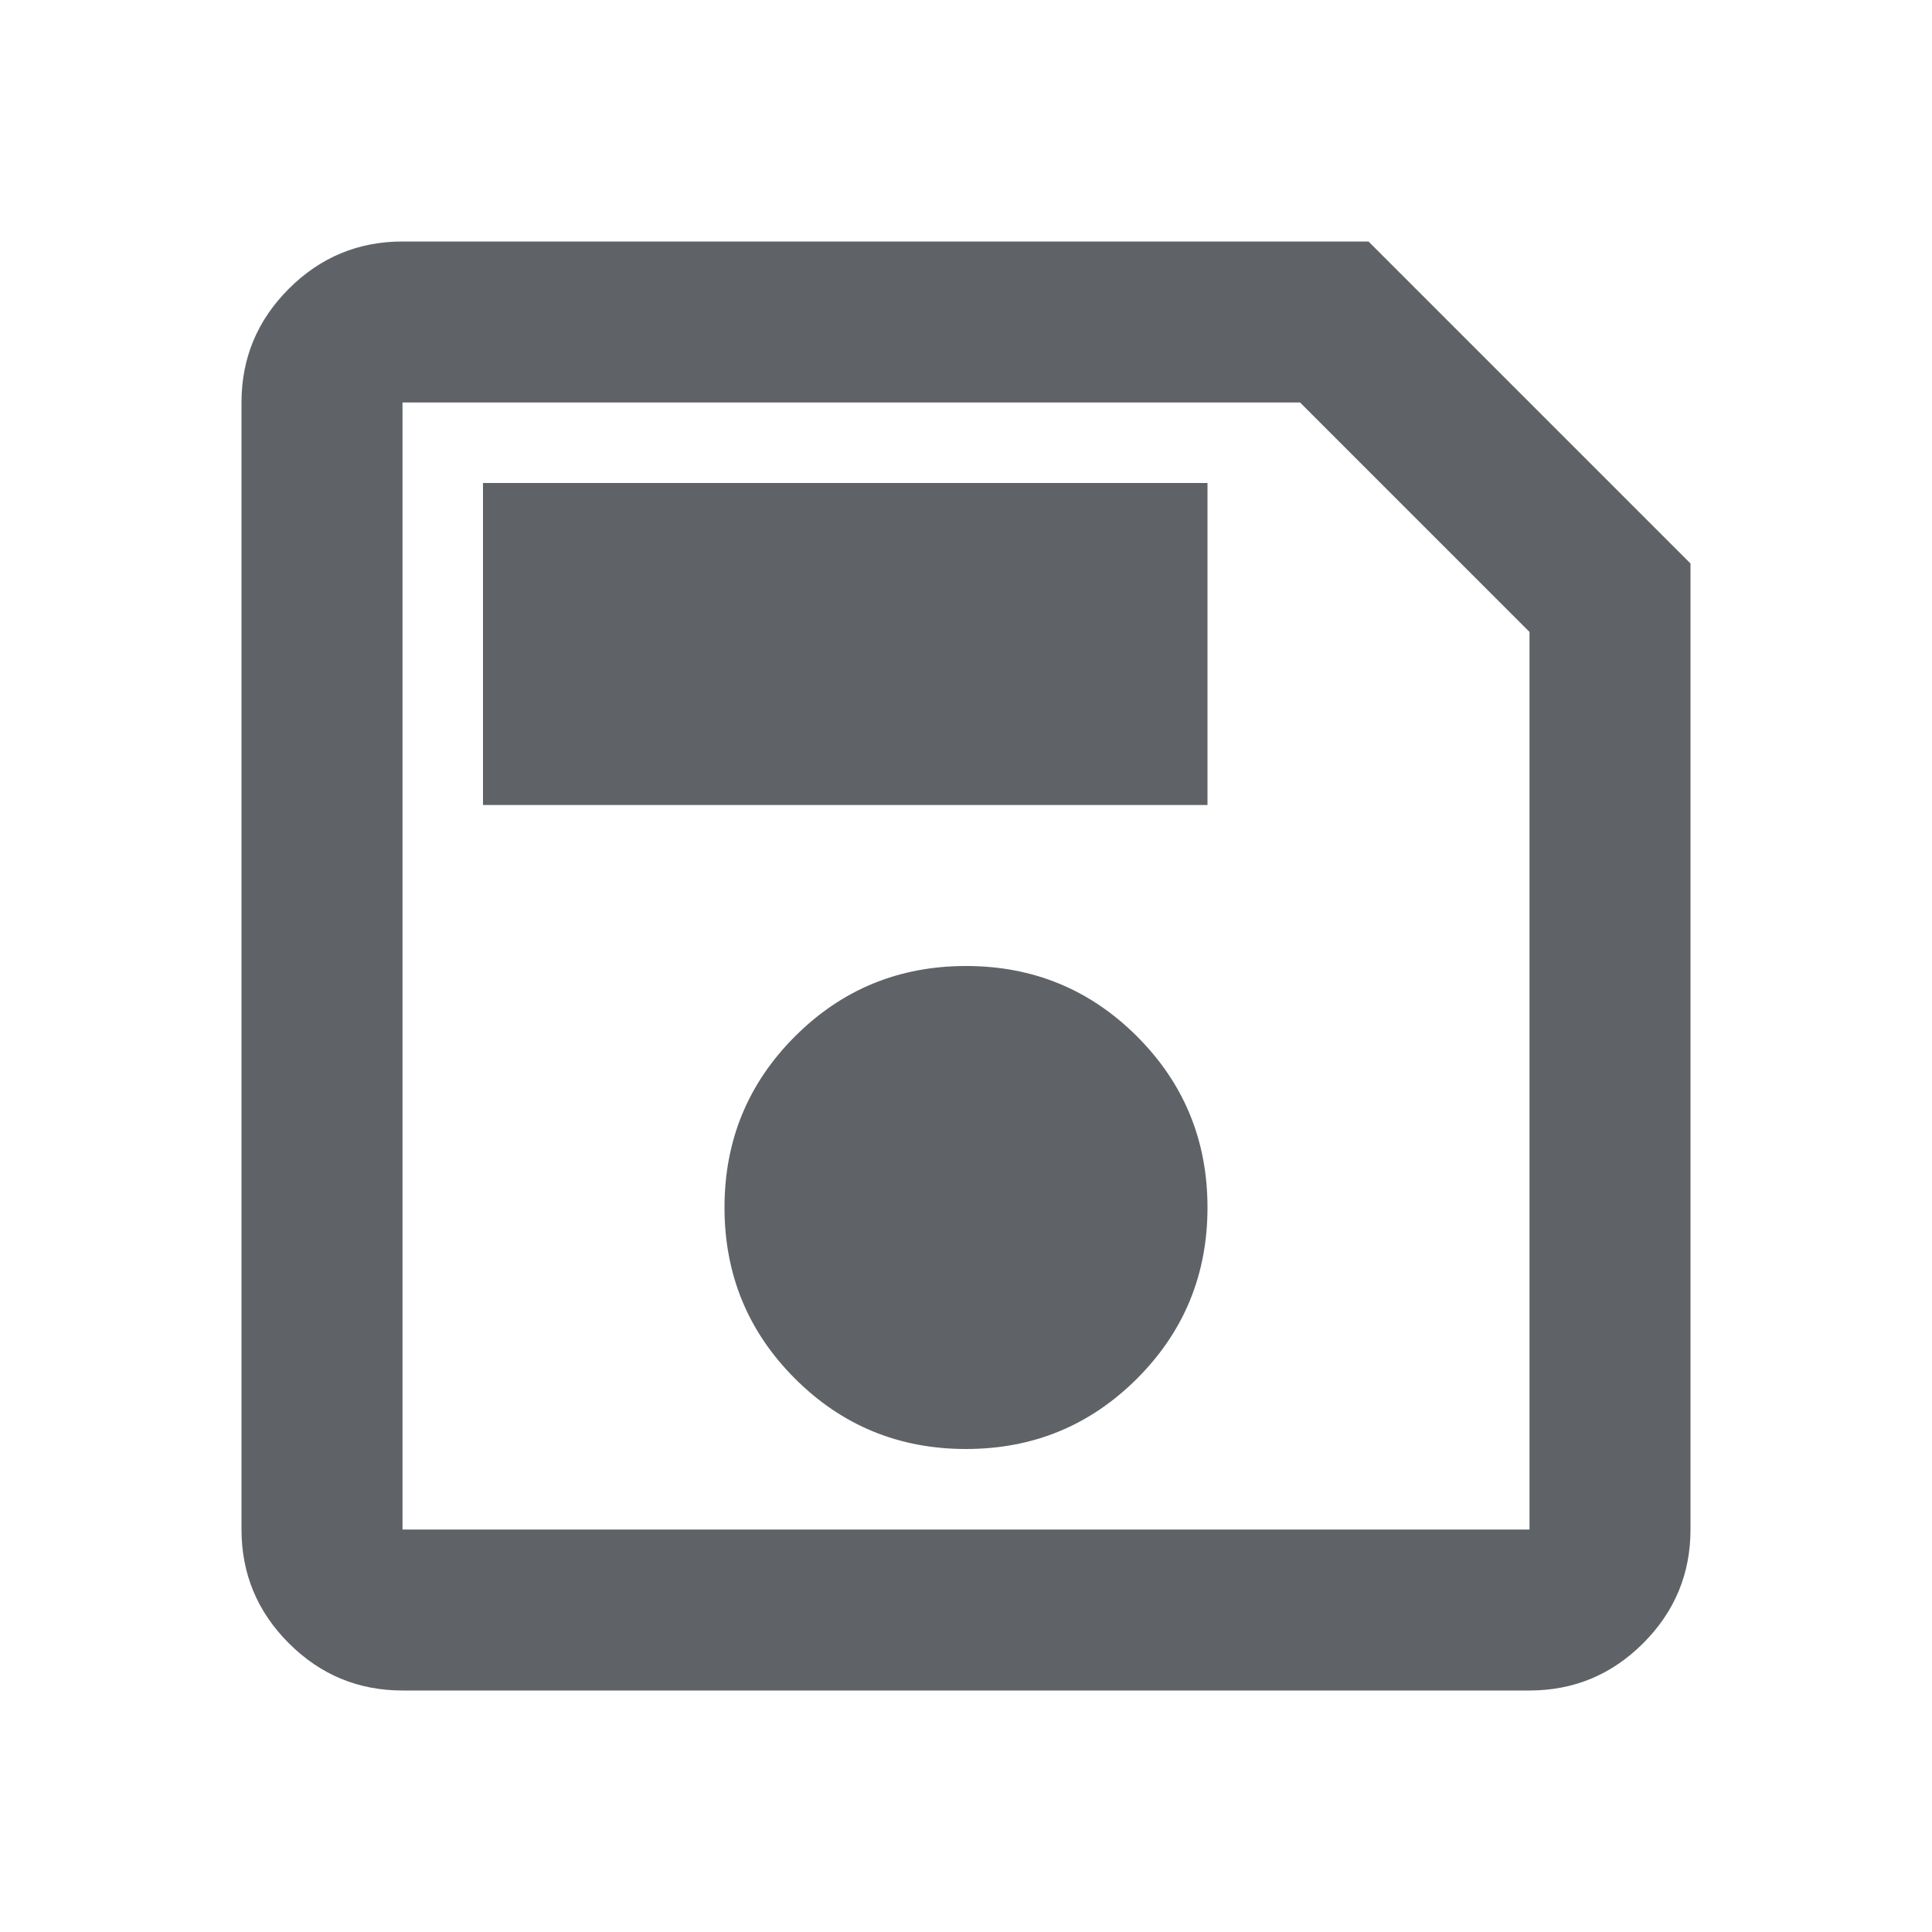
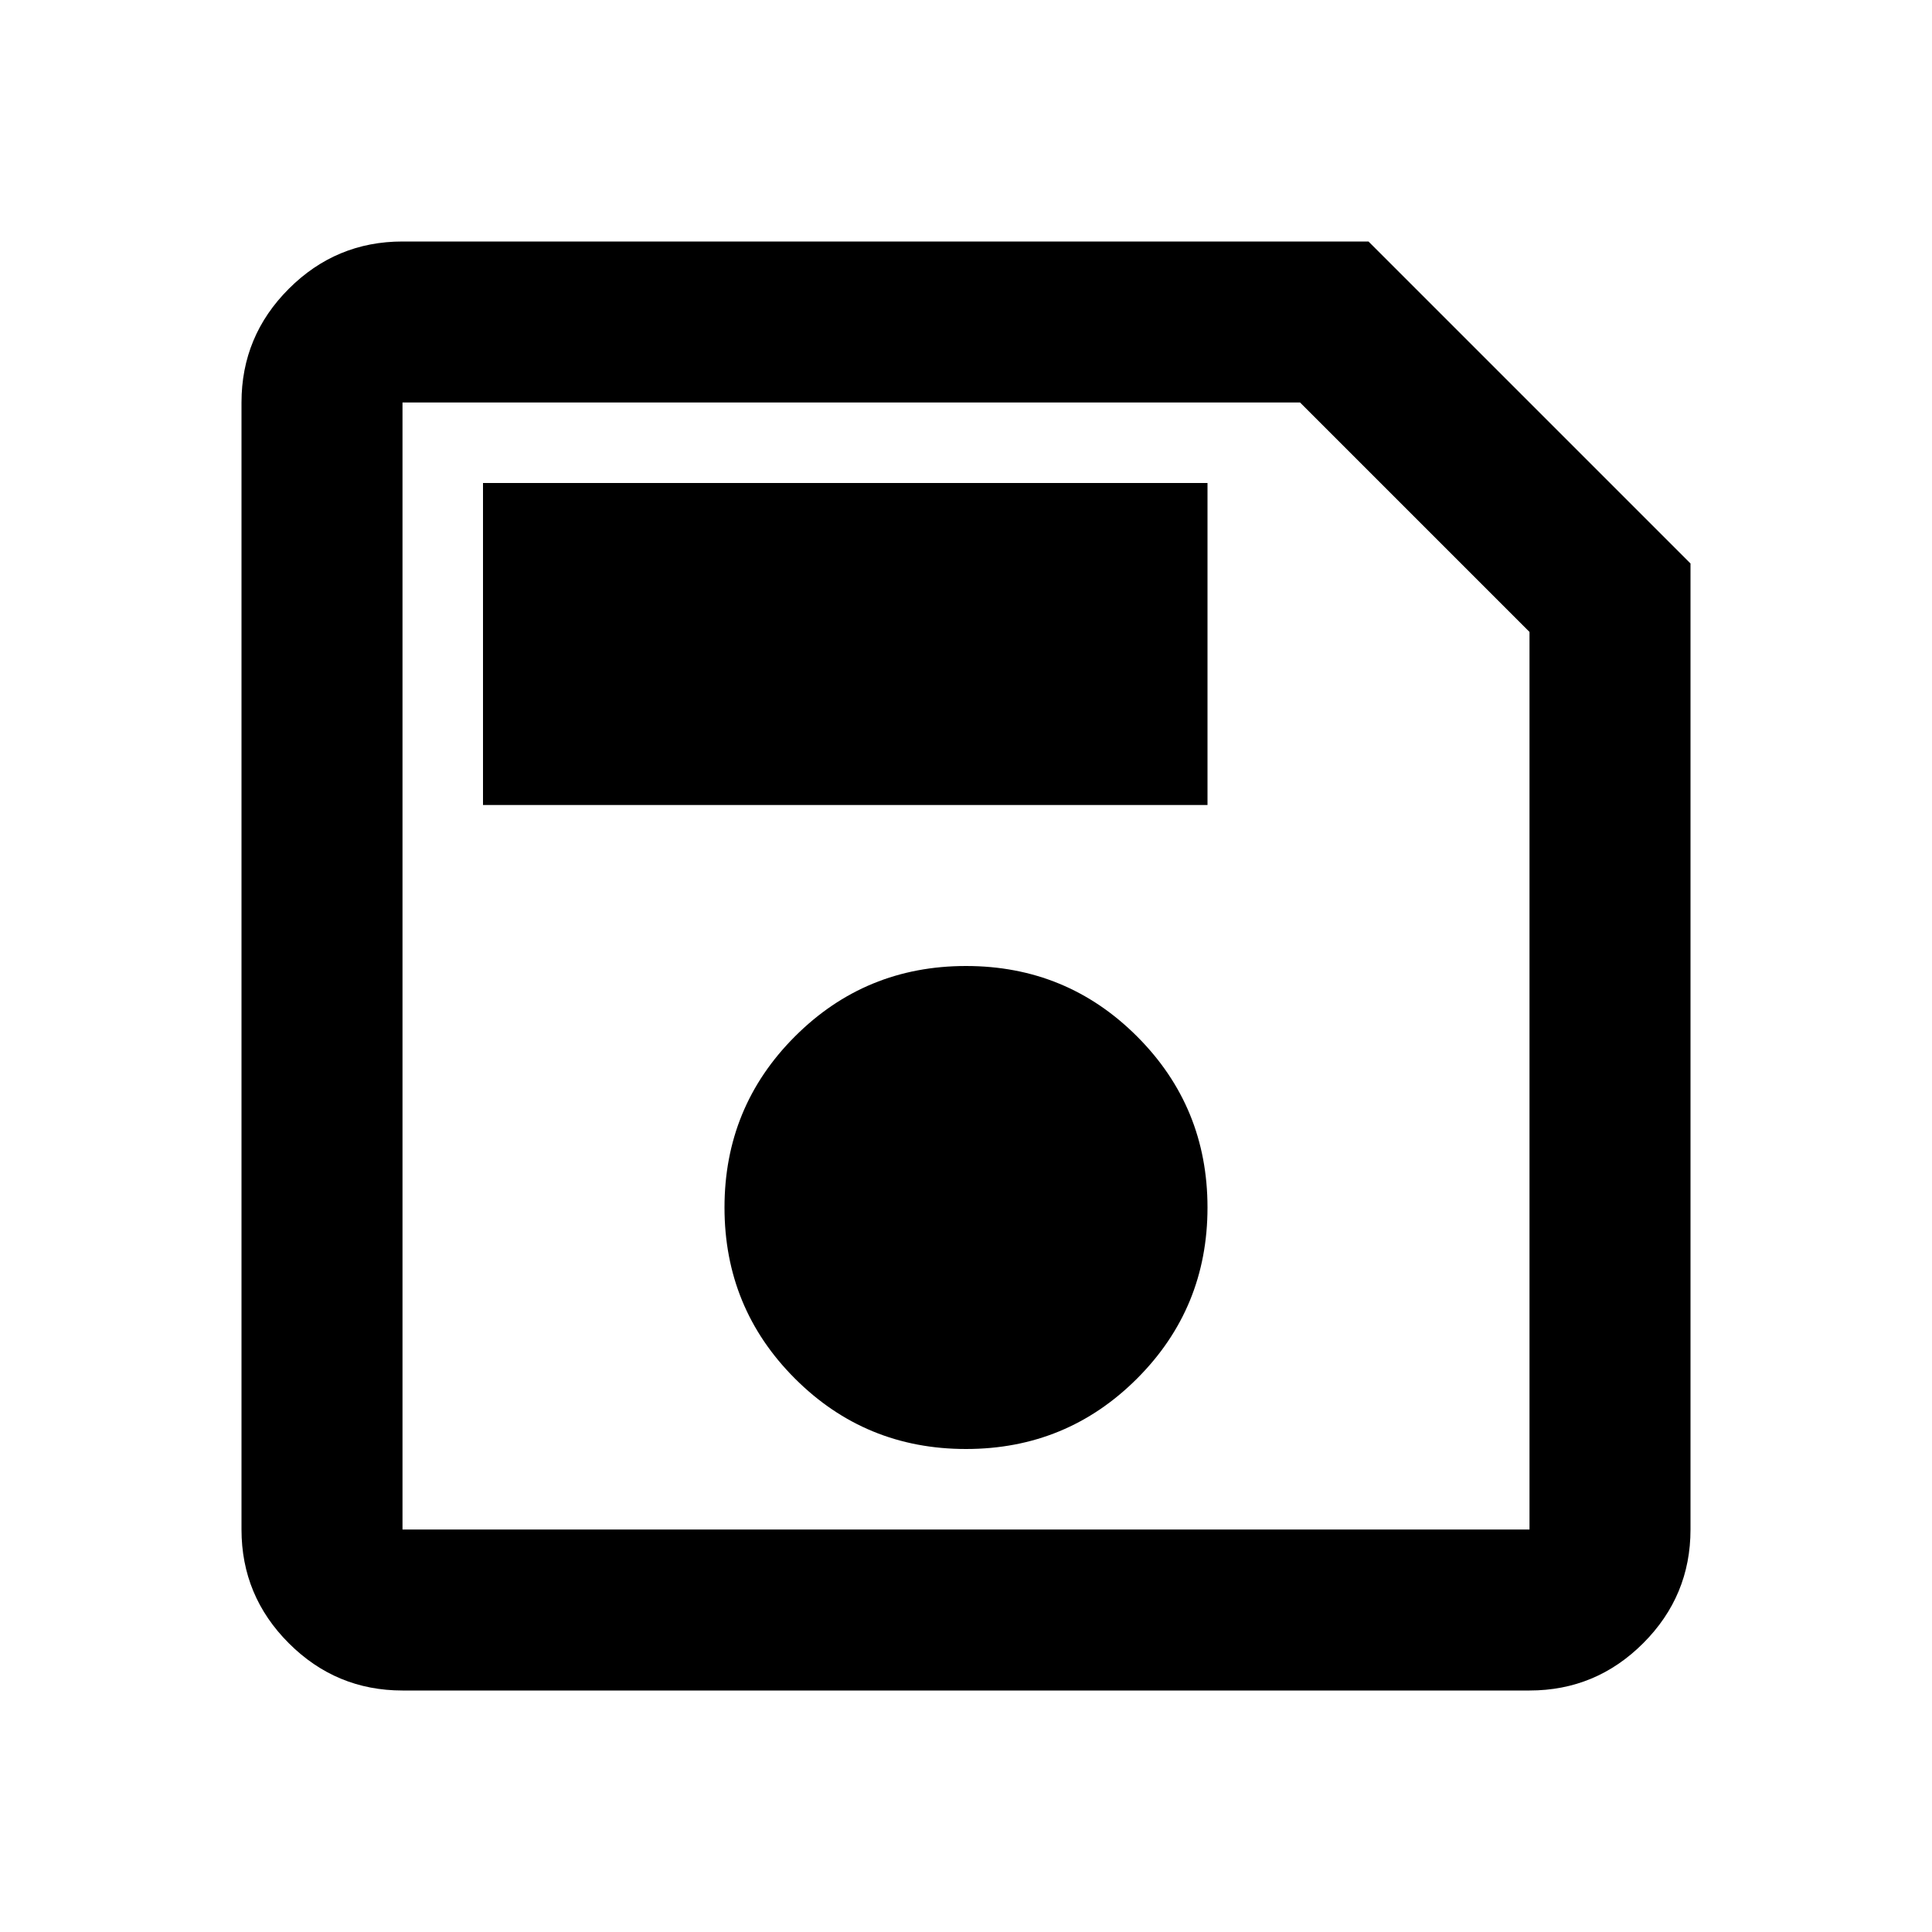
- <svg xmlns="http://www.w3.org/2000/svg" height="24px" viewBox="0 -960 960 960" width="24px" fill="#5f6368">
+ <svg xmlns="http://www.w3.org/2000/svg" height="24px" viewBox="0 -960 960 960" width="24px" fill="#000000">
  <path d="M840-680v480q0 33-23.5 56.5T760-120H200q-33 0-56.5-23.5T120-200v-560q0-33 23.5-56.5T200-840h480l160 160Zm-80 34L646-760H200v560h560v-446ZM480-240q50 0 85-35t35-85q0-50-35-85t-85-35q-50 0-85 35t-35 85q0 50 35 85t85 35ZM240-560h360v-160H240v160Zm-40-86v446-560 114Z" />
</svg>
